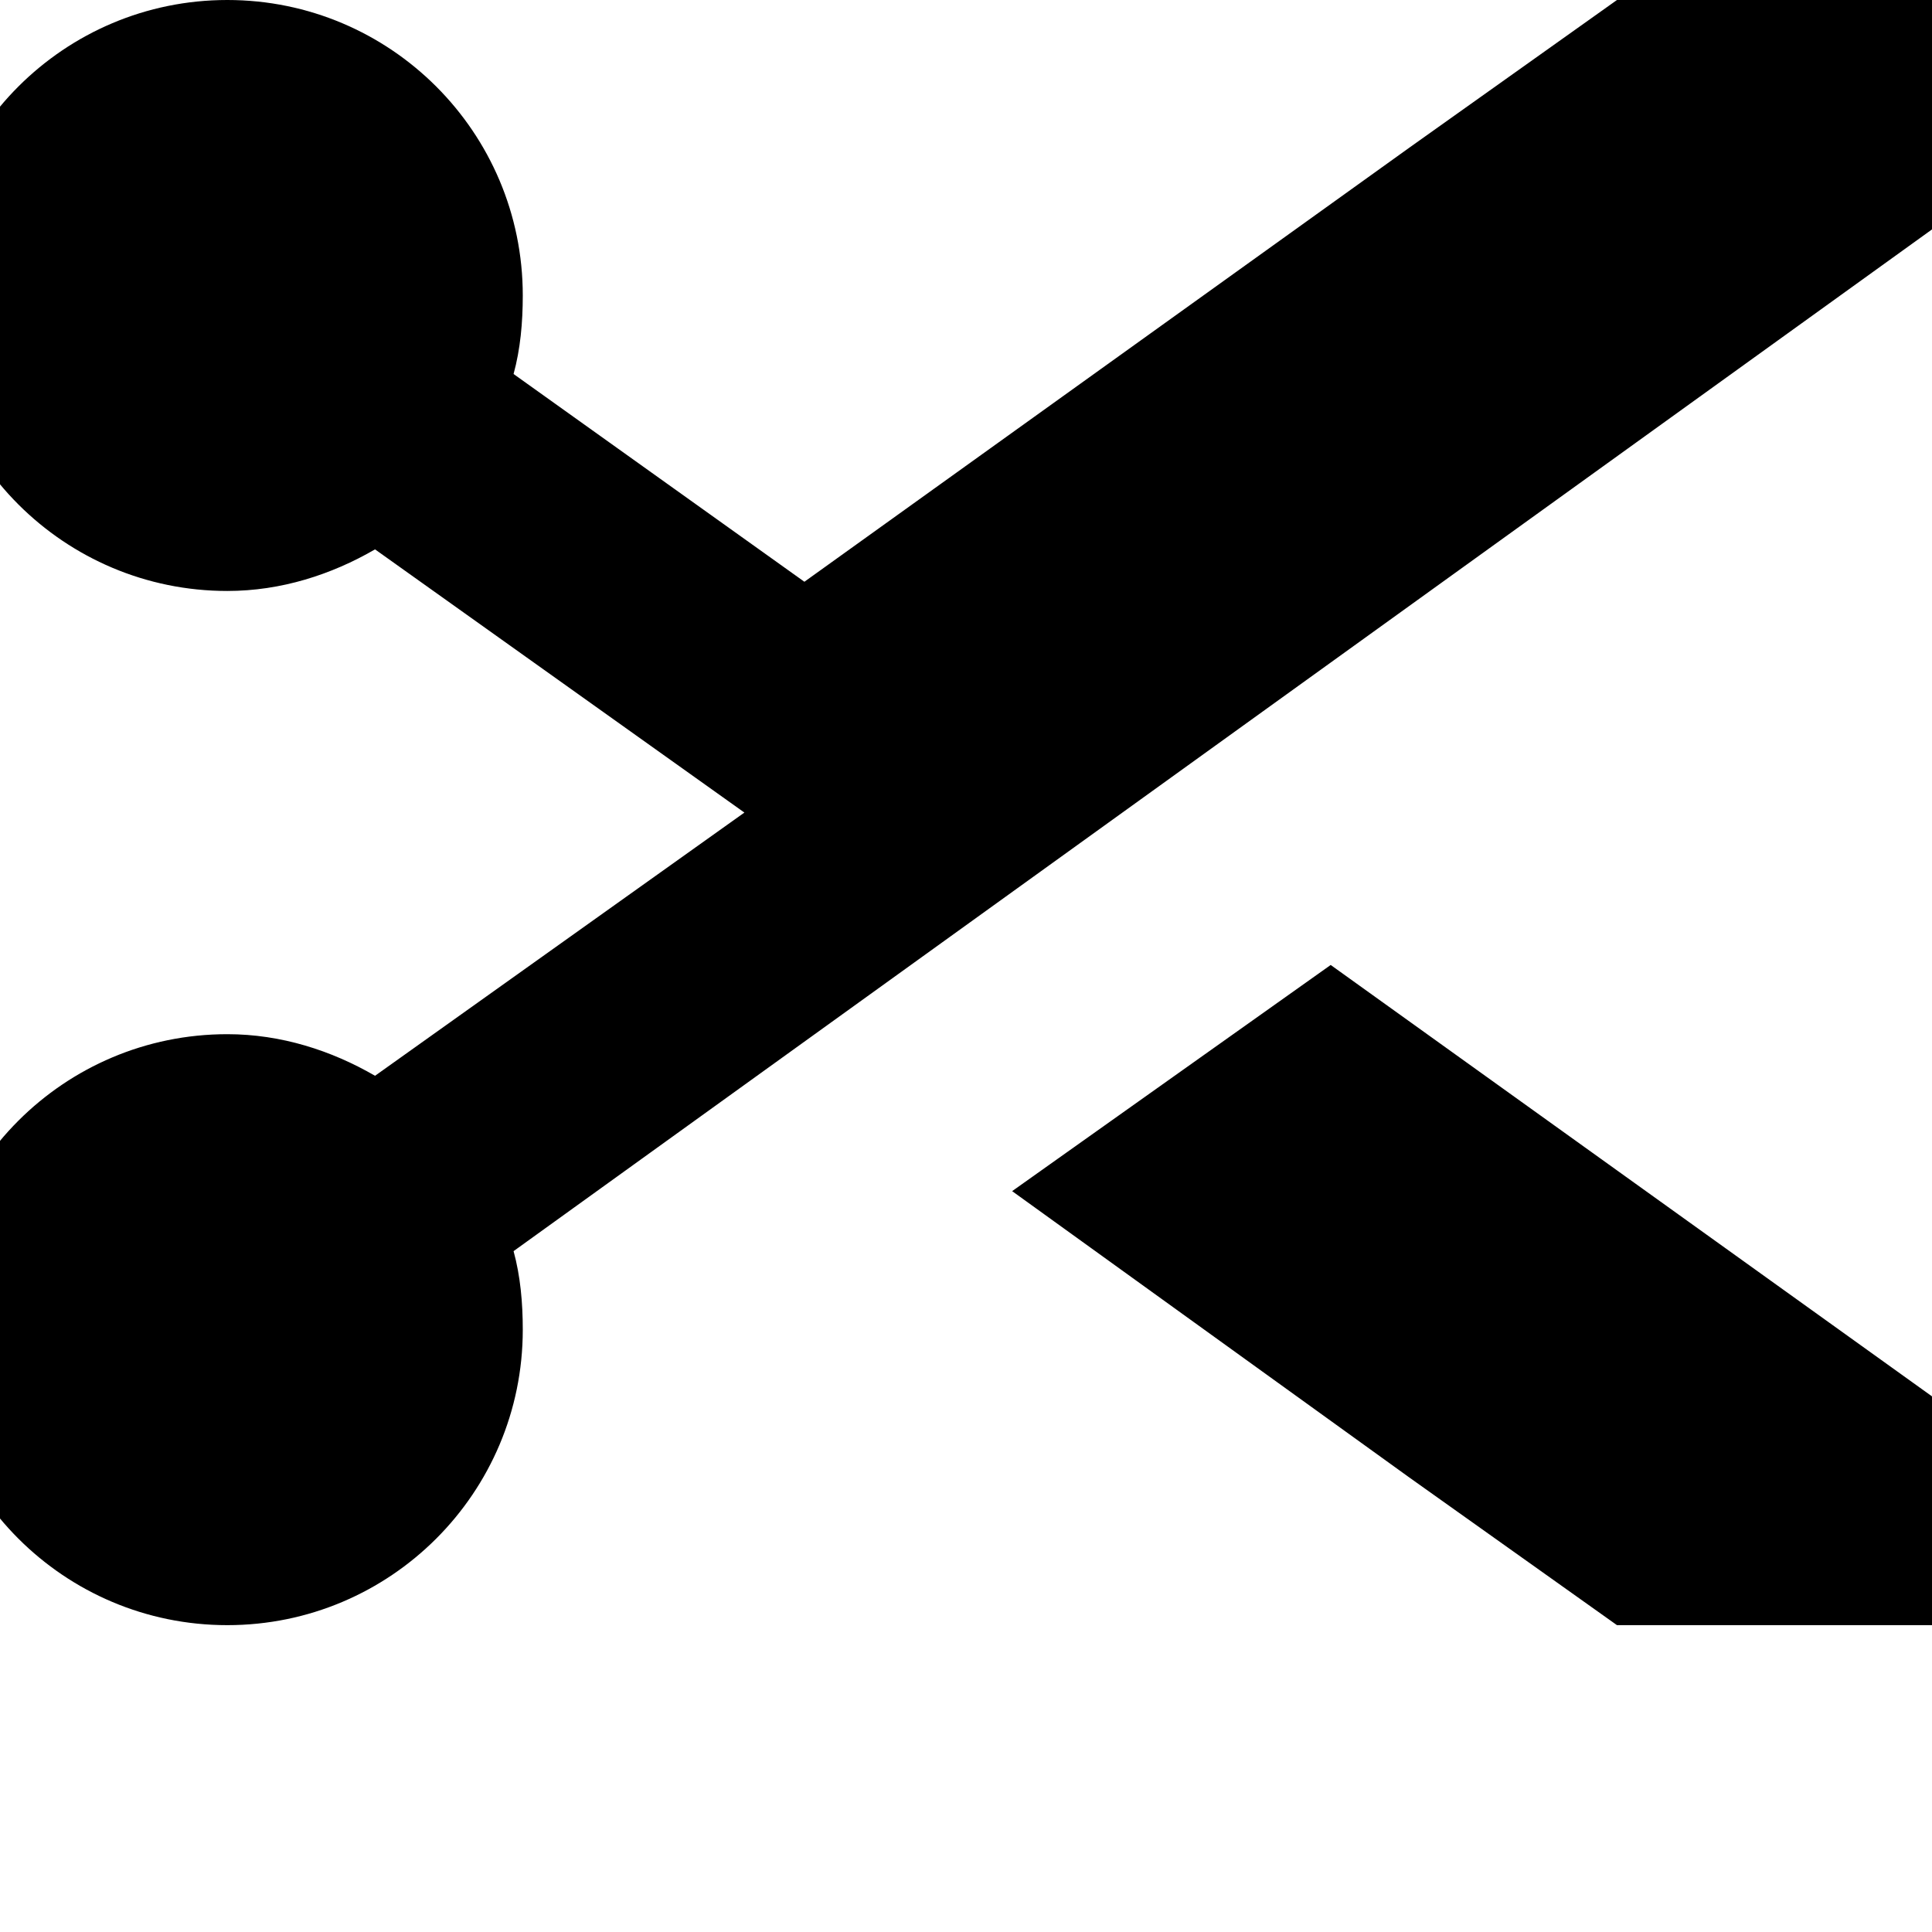
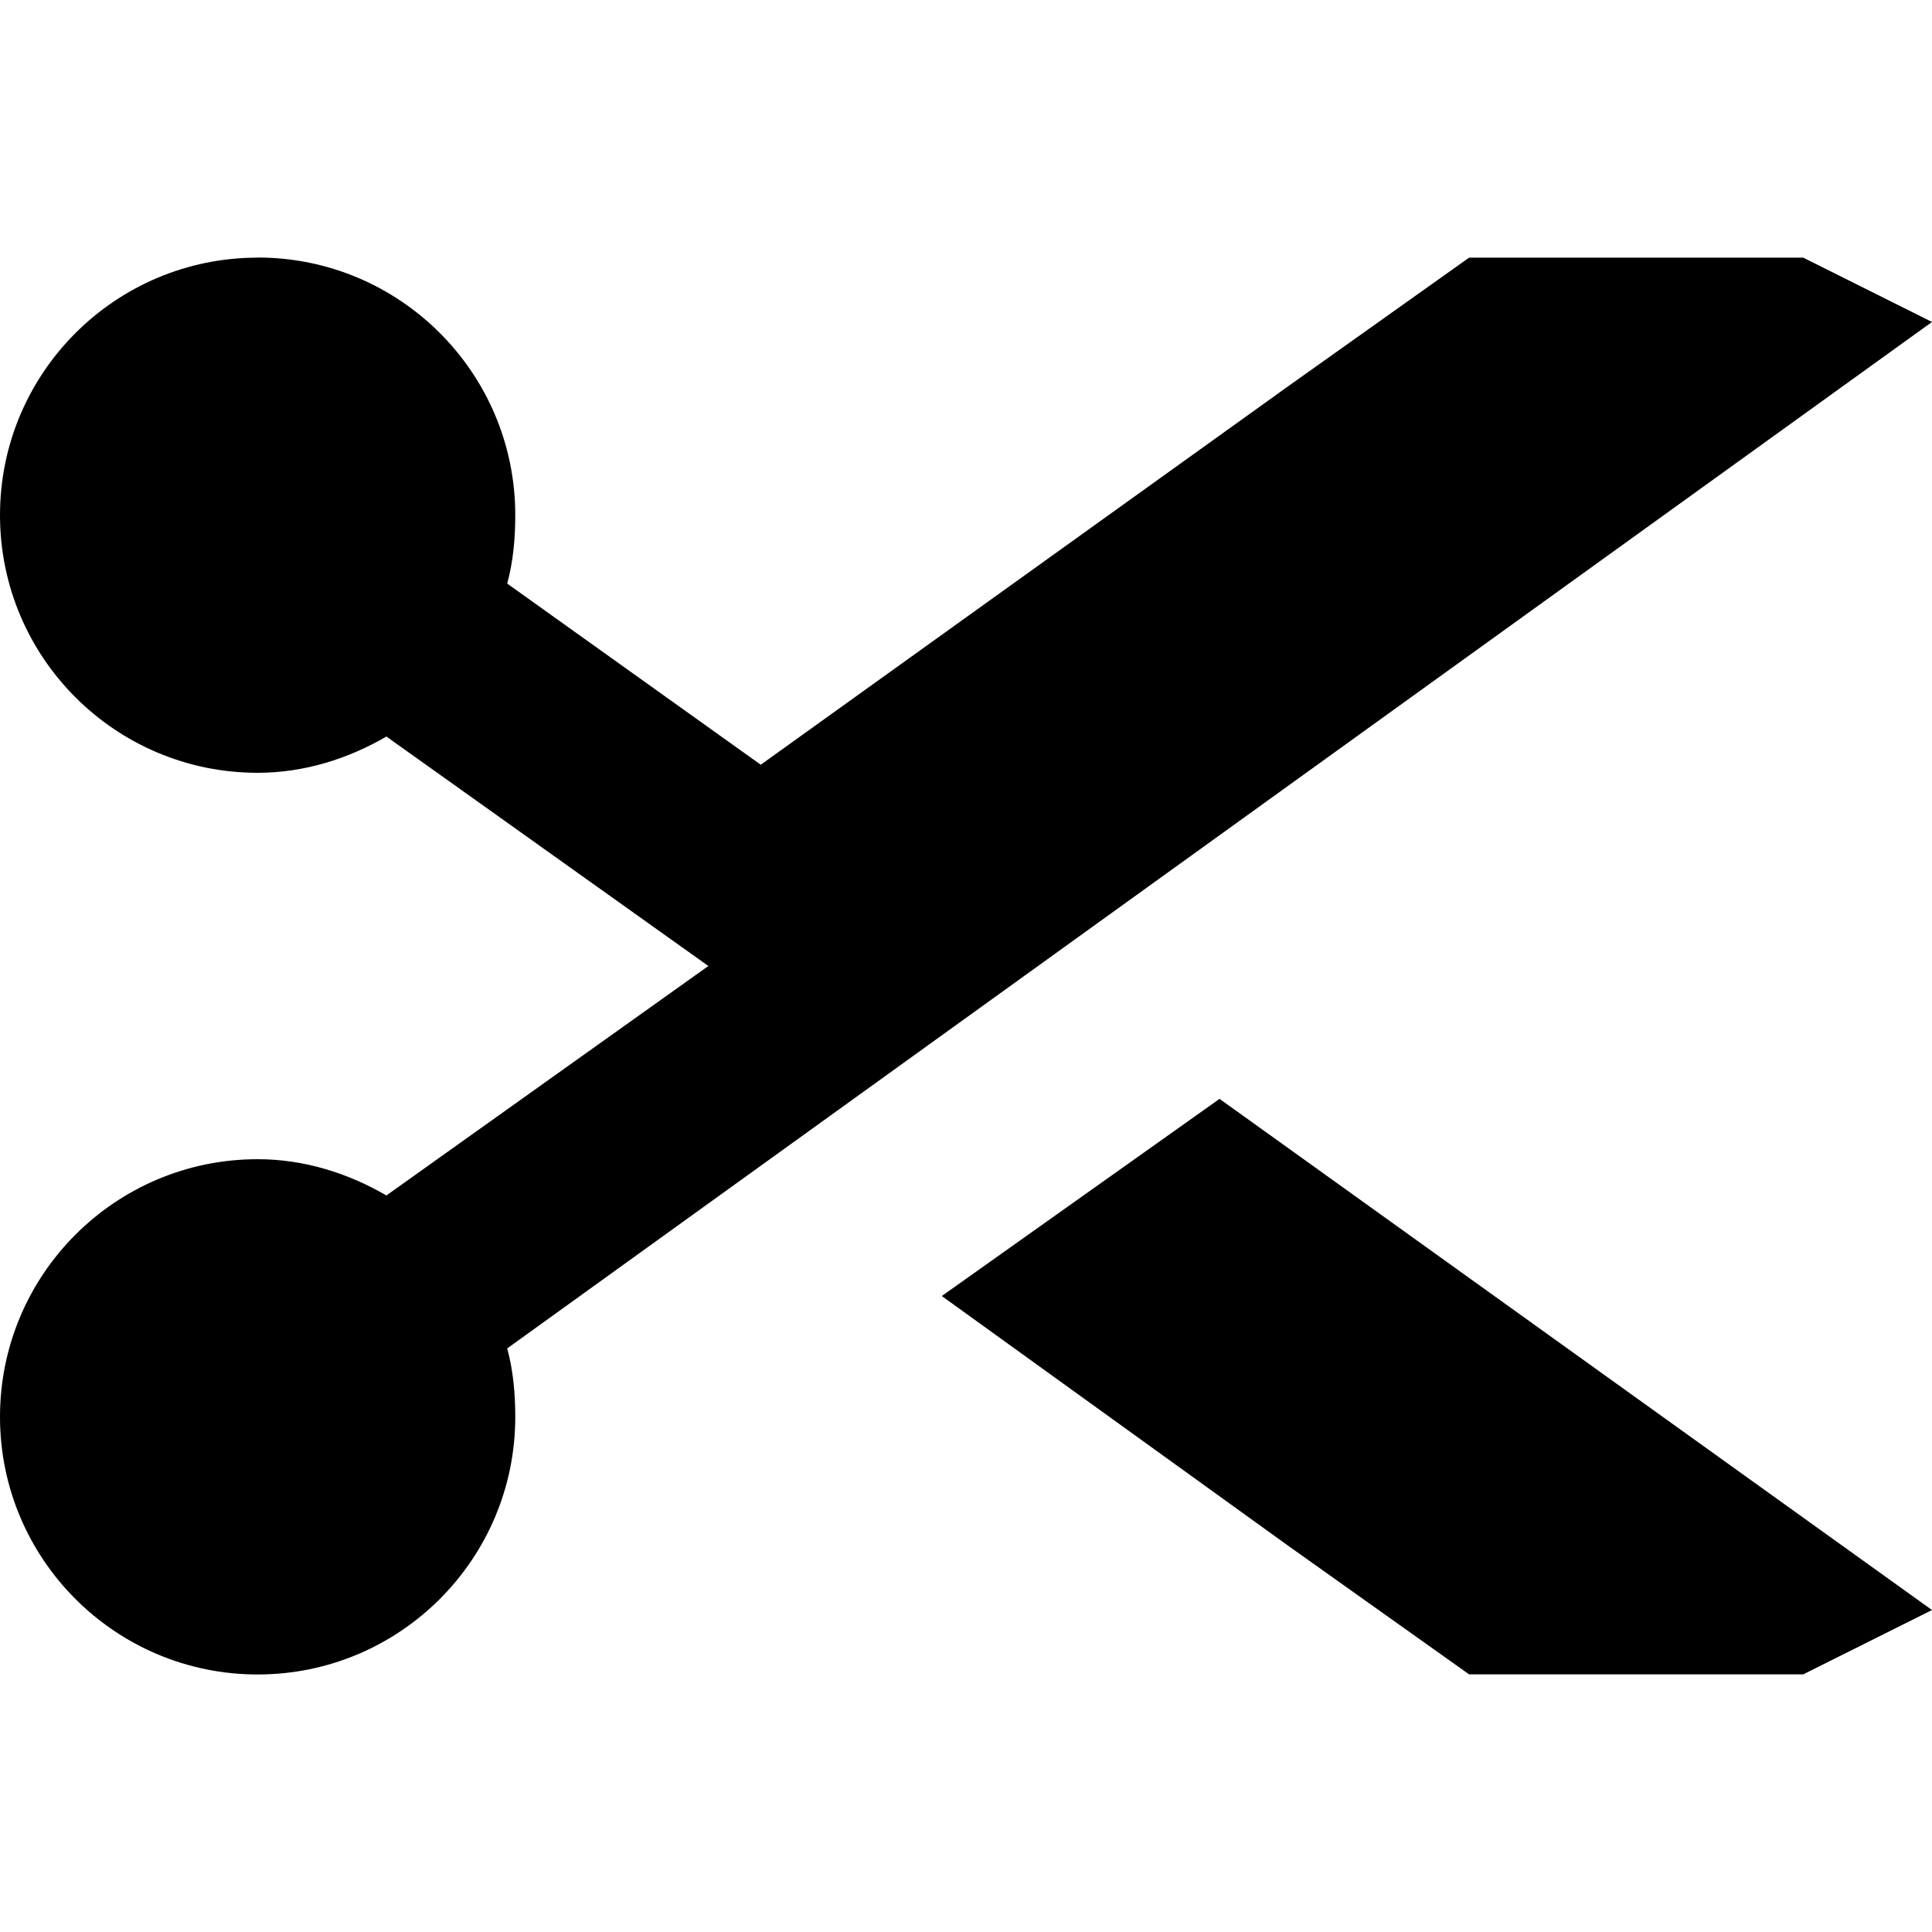
<svg xmlns="http://www.w3.org/2000/svg" version="1.1" width="17" height="17" id="svg4619" viewBox="0 0 17 17">
  <defs id="defs4621" />
-   <path d="M 2,0 C 0.564,0 -0.6,1.164 -0.6,2.6 -0.6,4.036 0.564,5.2 2,5.2 2.474,5.2 2.917,5.056 3.3,4.834 L 6.55,7.15 3.3,9.466 C 2.917,9.244 2.474,9.1 2,9.1 c -1.436,0 -2.6,1.164 -2.6,2.6 0,1.436 1.164,2.6 2.6,2.6 1.436,0 2.6,-1.164 2.6,-2.6 0,-0.238 -0.021,-0.472 -0.081,-0.691 L 18.9,0.65 17.6,0 14.228,0 12.4,1.3 7.078,5.119 4.519,3.291 C 4.579,3.072 4.6,2.838 4.6,2.6 4.6,1.164 3.436,0 2,0 Z M 11.709,8.491 8.906,10.481 12.4,13 l 1.828,1.3 3.372,0 1.3,-0.65 z" id="path3187-0" style="color:#000000;display:inline;overflow:visible;visibility:visible;fill:#000000;fill-opacity:1;fill-rule:nonzero;stroke:none;stroke-width:4;marker:none;enable-background:accumulate" />
+   <path d="M 2.267,2.267 C 1.015,2.267 0,3.282 0,4.533 0,5.785 1.015,6.8 2.267,6.8 2.68,6.8 3.066,6.675 3.4,6.481 L 6.233,8.5 3.4,10.519 C 3.066,10.325 2.68,10.2 2.267,10.2 1.015,10.2 0,11.215 0,12.467 c 0,1.252 1.015,2.267 2.267,2.267 1.252,0 2.267,-1.015 2.267,-2.267 0,-0.207 -0.019,-0.411 -0.071,-0.602 L 17,2.833 15.867,2.267 l -2.94,0 L 11.333,3.4 6.694,6.729 4.463,5.135 c 0.052,-0.191 0.071,-0.395 0.071,-0.602 0,-1.252 -1.015,-2.267 -2.267,-2.267 z M 10.731,9.669 8.287,11.404 11.333,13.6 l 1.594,1.133 2.94,0 L 17,14.167 Z" id="path3187-0" style="color:#000000;display:inline;overflow:visible;visibility:visible;fill:#000000;fill-opacity:1;fill-rule:nonzero;stroke:none;stroke-width:3.487;marker:none;enable-background:accumulate" />
</svg>
